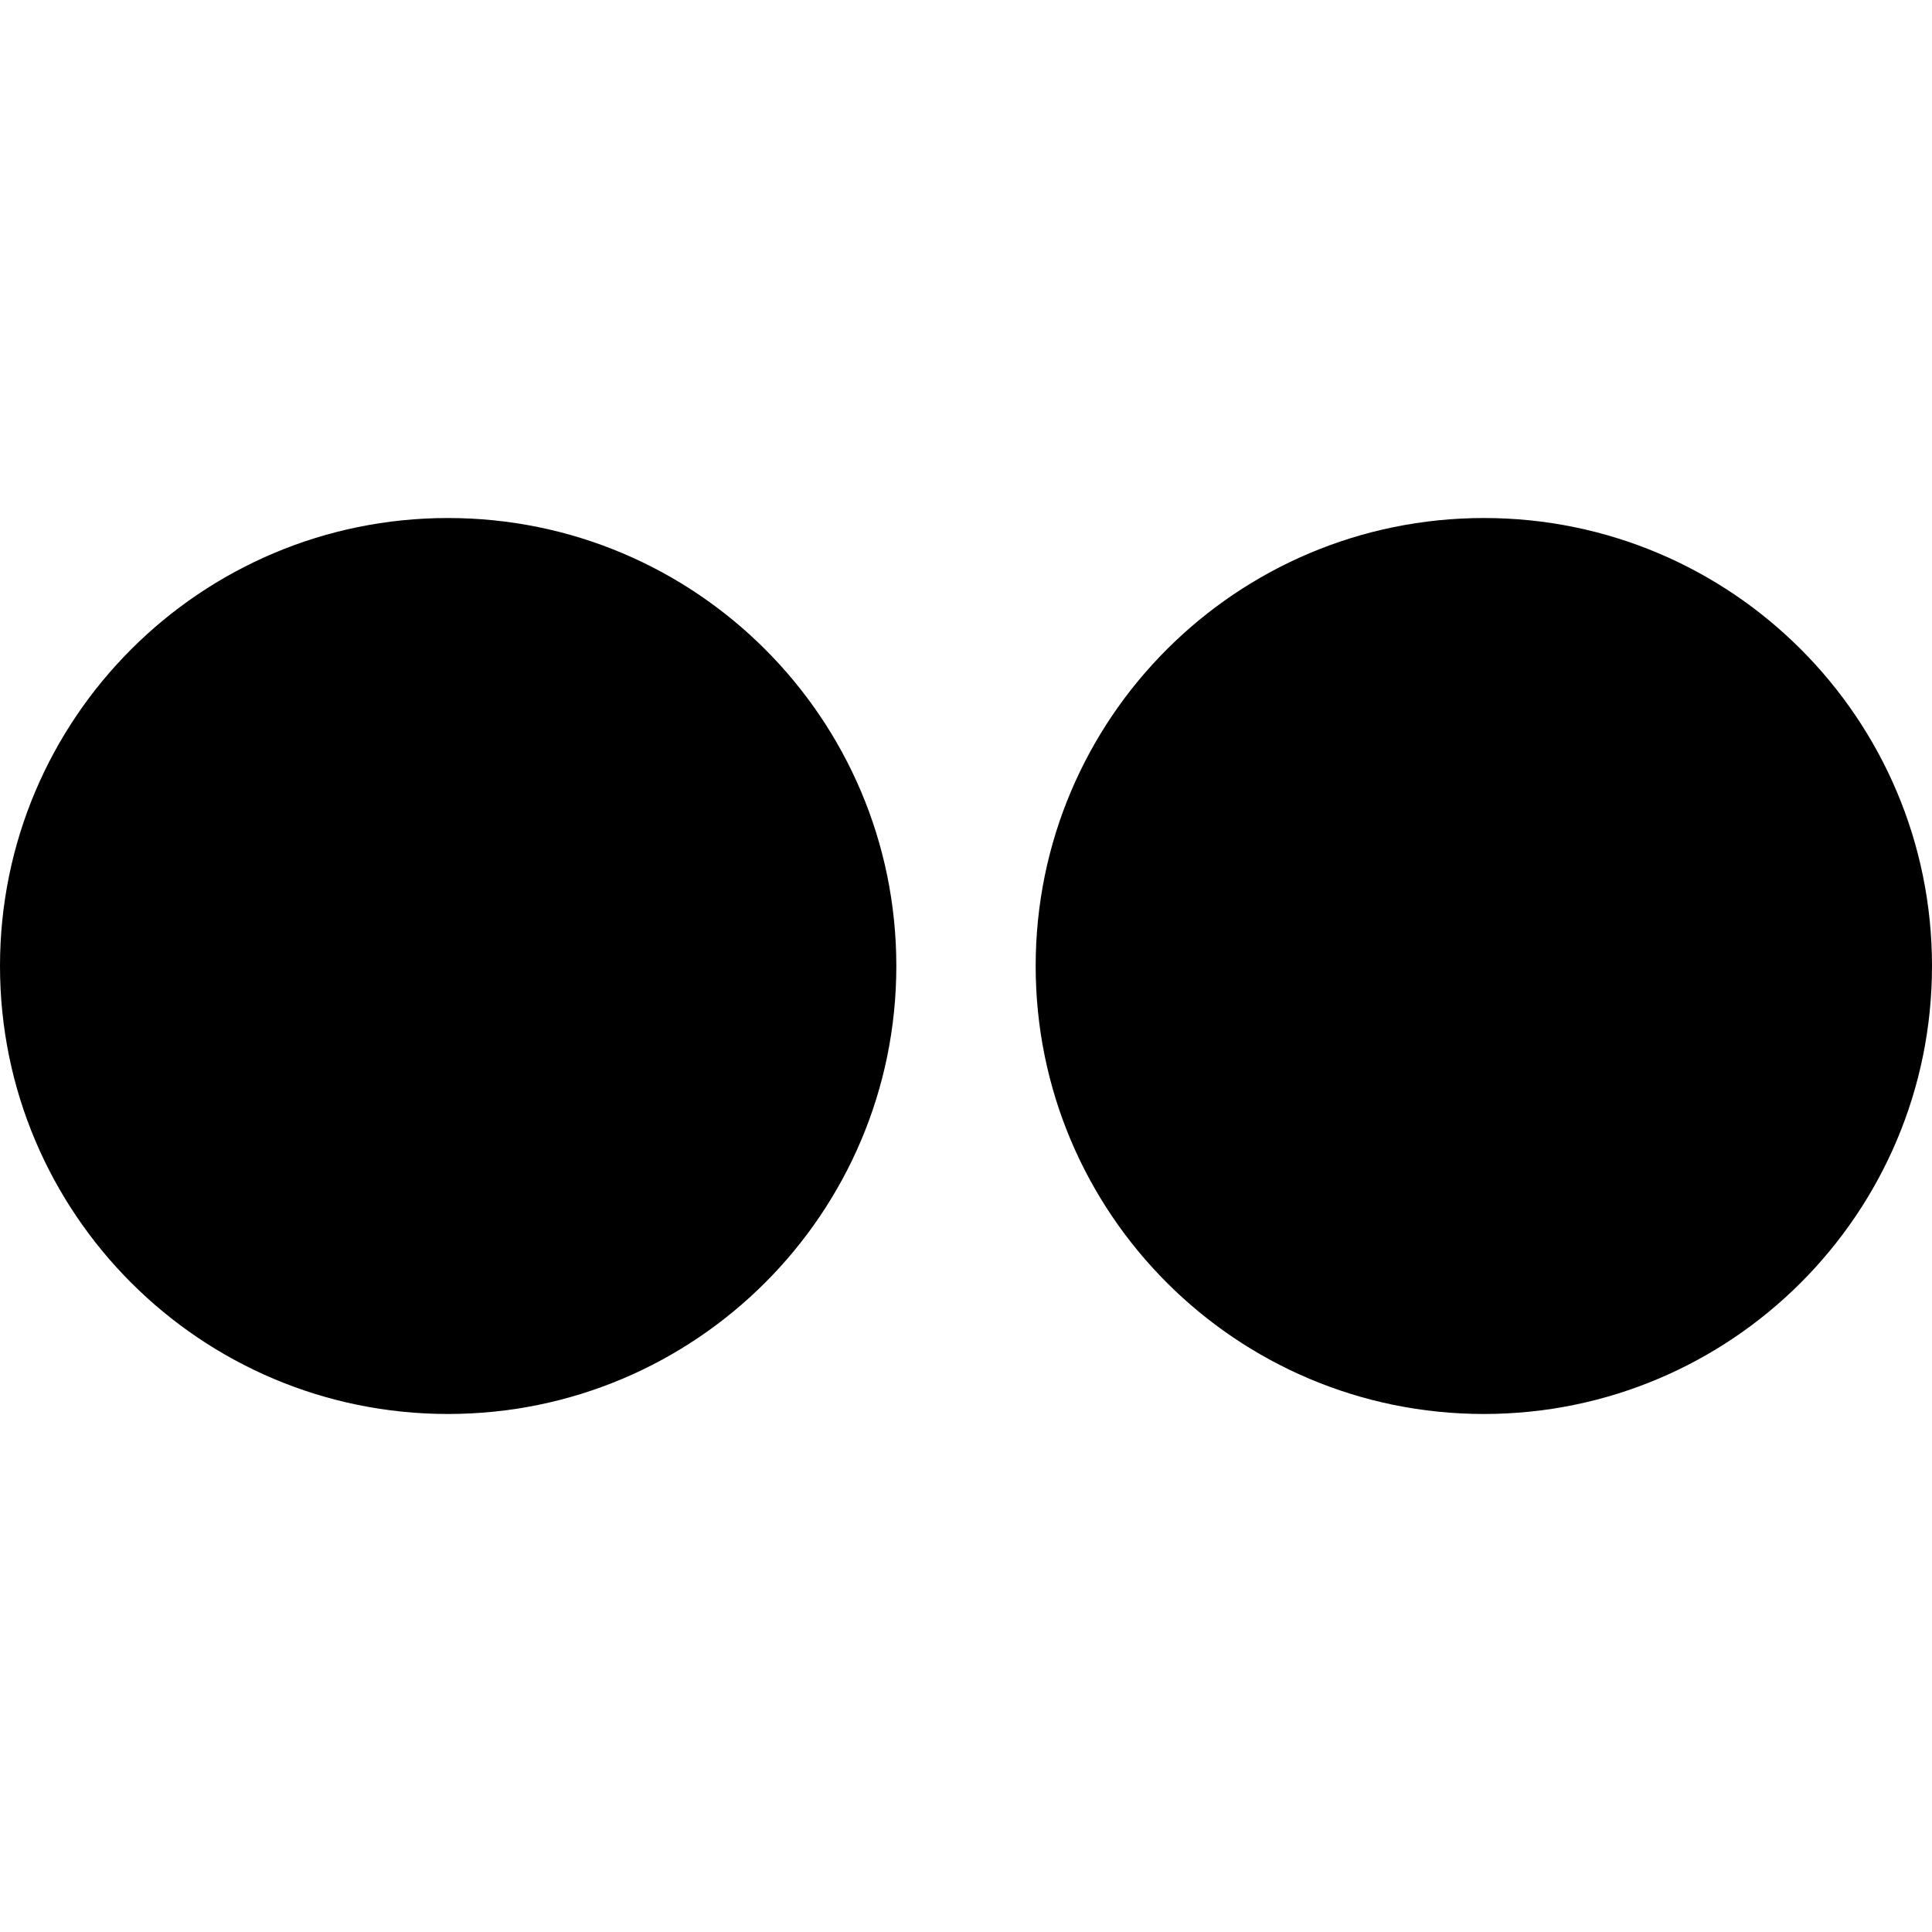
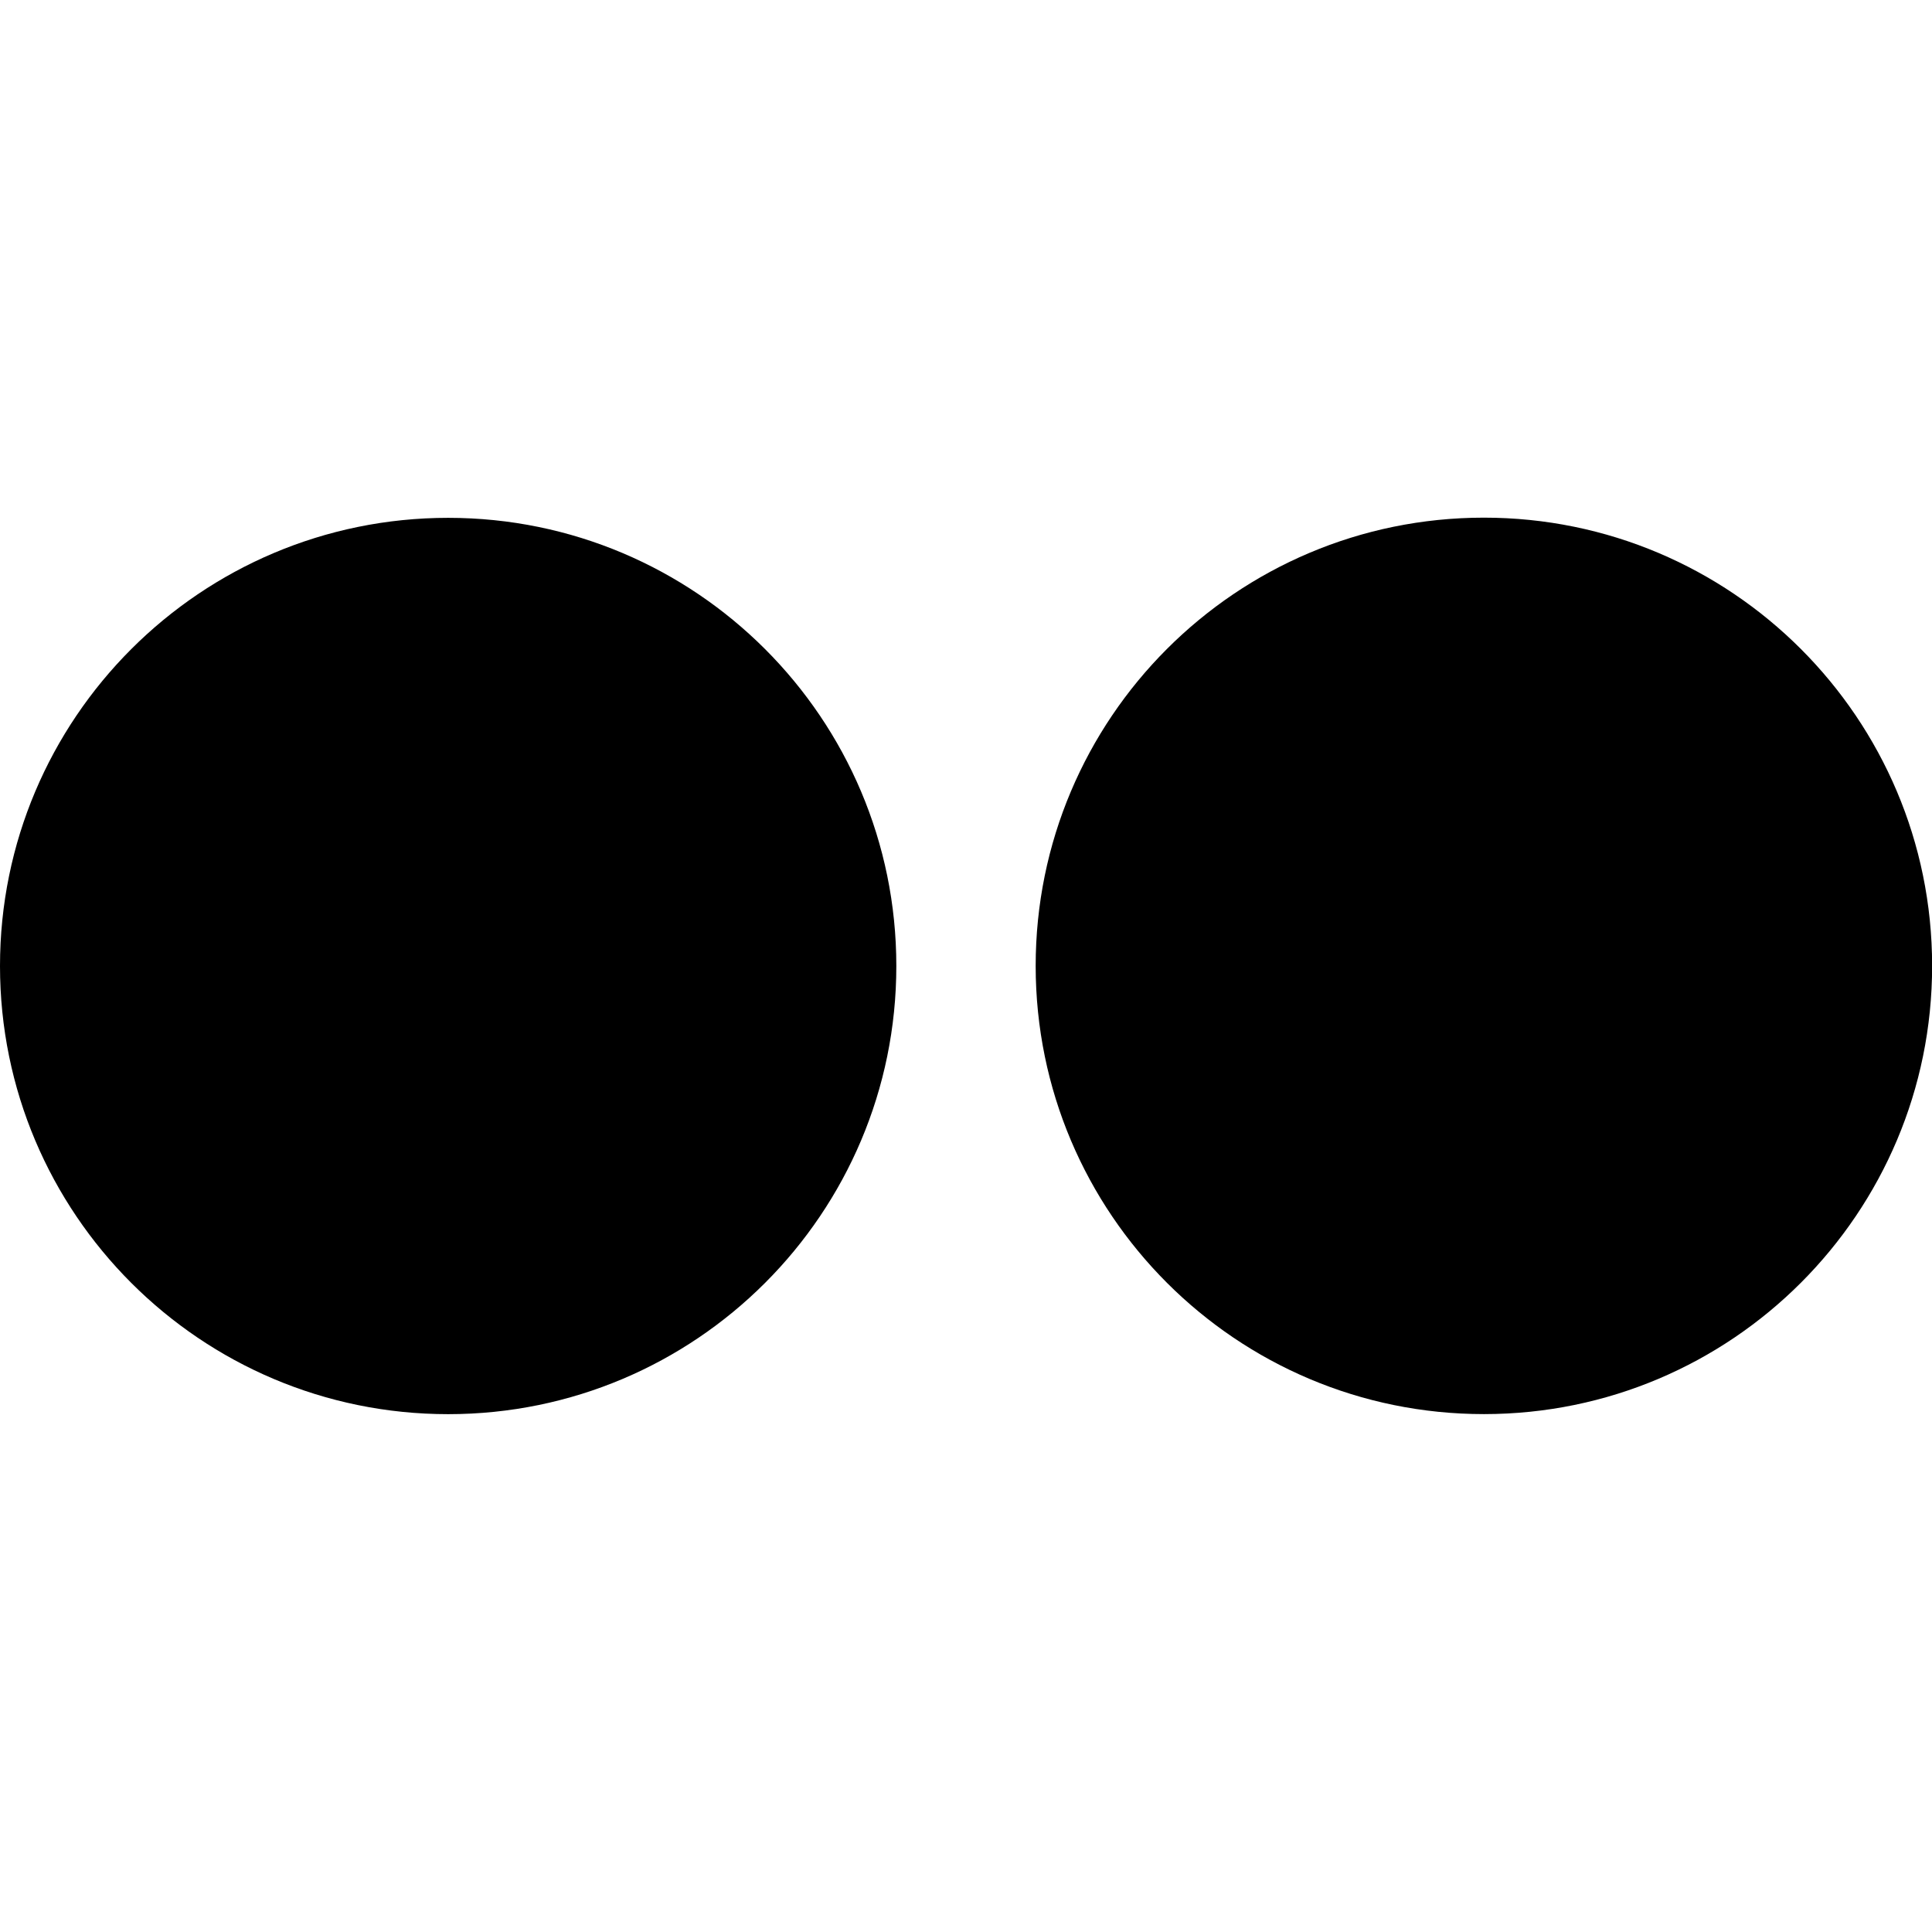
<svg xmlns="http://www.w3.org/2000/svg" viewBox="0 0 16 16" fill-rule="evenodd" clip-rule="evenodd" stroke-linejoin="round" stroke-miterlimit="1.414">
-   <path d="M0 8c0 2.05 1.662 3.71 3.71 3.71 2.05 0 3.713-1.66 3.713-3.71S5.76 4.29 3.71 4.29C1.663 4.29 0 5.95 0 8zm8.577 0c0 2.05 1.662 3.71 3.712 3.71C14.337 11.71 16 10.05 16 8s-1.662-3.71-3.71-3.71c-2.05 0-3.713 1.66-3.713 3.71z" />
+   <path d="M0 8a3.711 3.711 0 1 0 7.423 0A3.711 3.711 0 0 0 0 8zm8.577 0a3.71 3.71 0 1 0 7.424-.002A3.71 3.71 0 0 0 8.577 8z" />
</svg>
